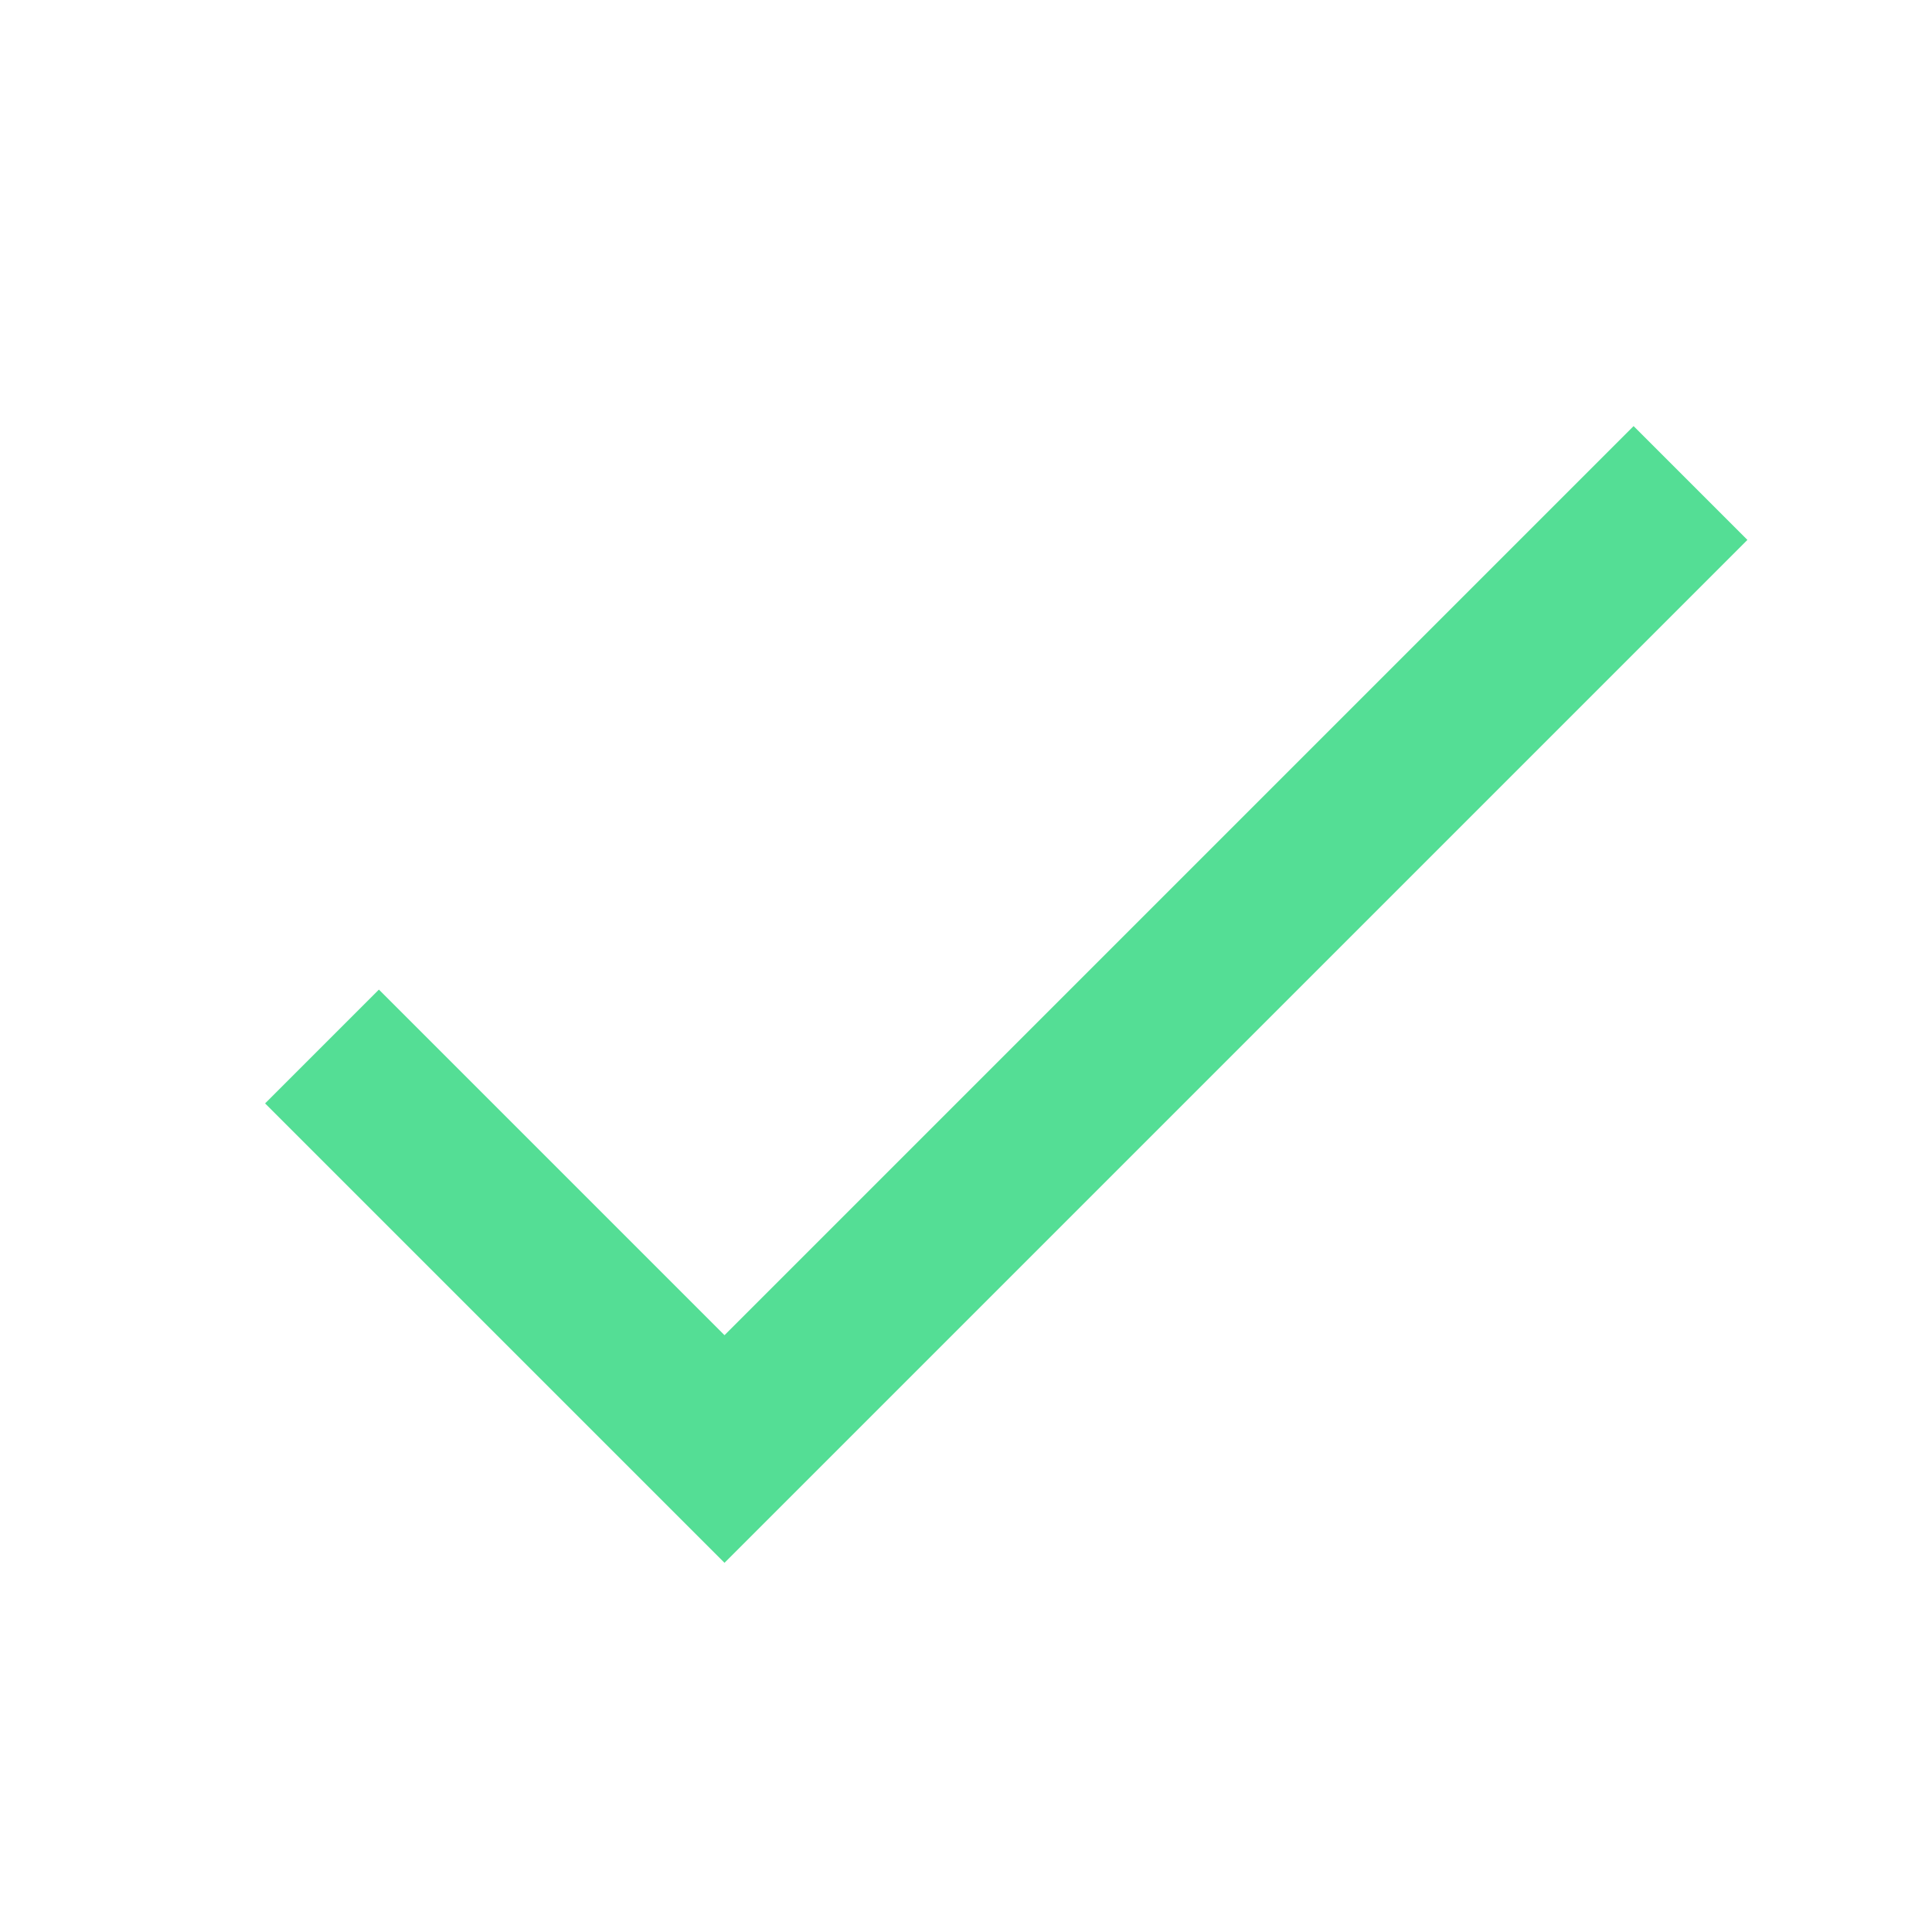
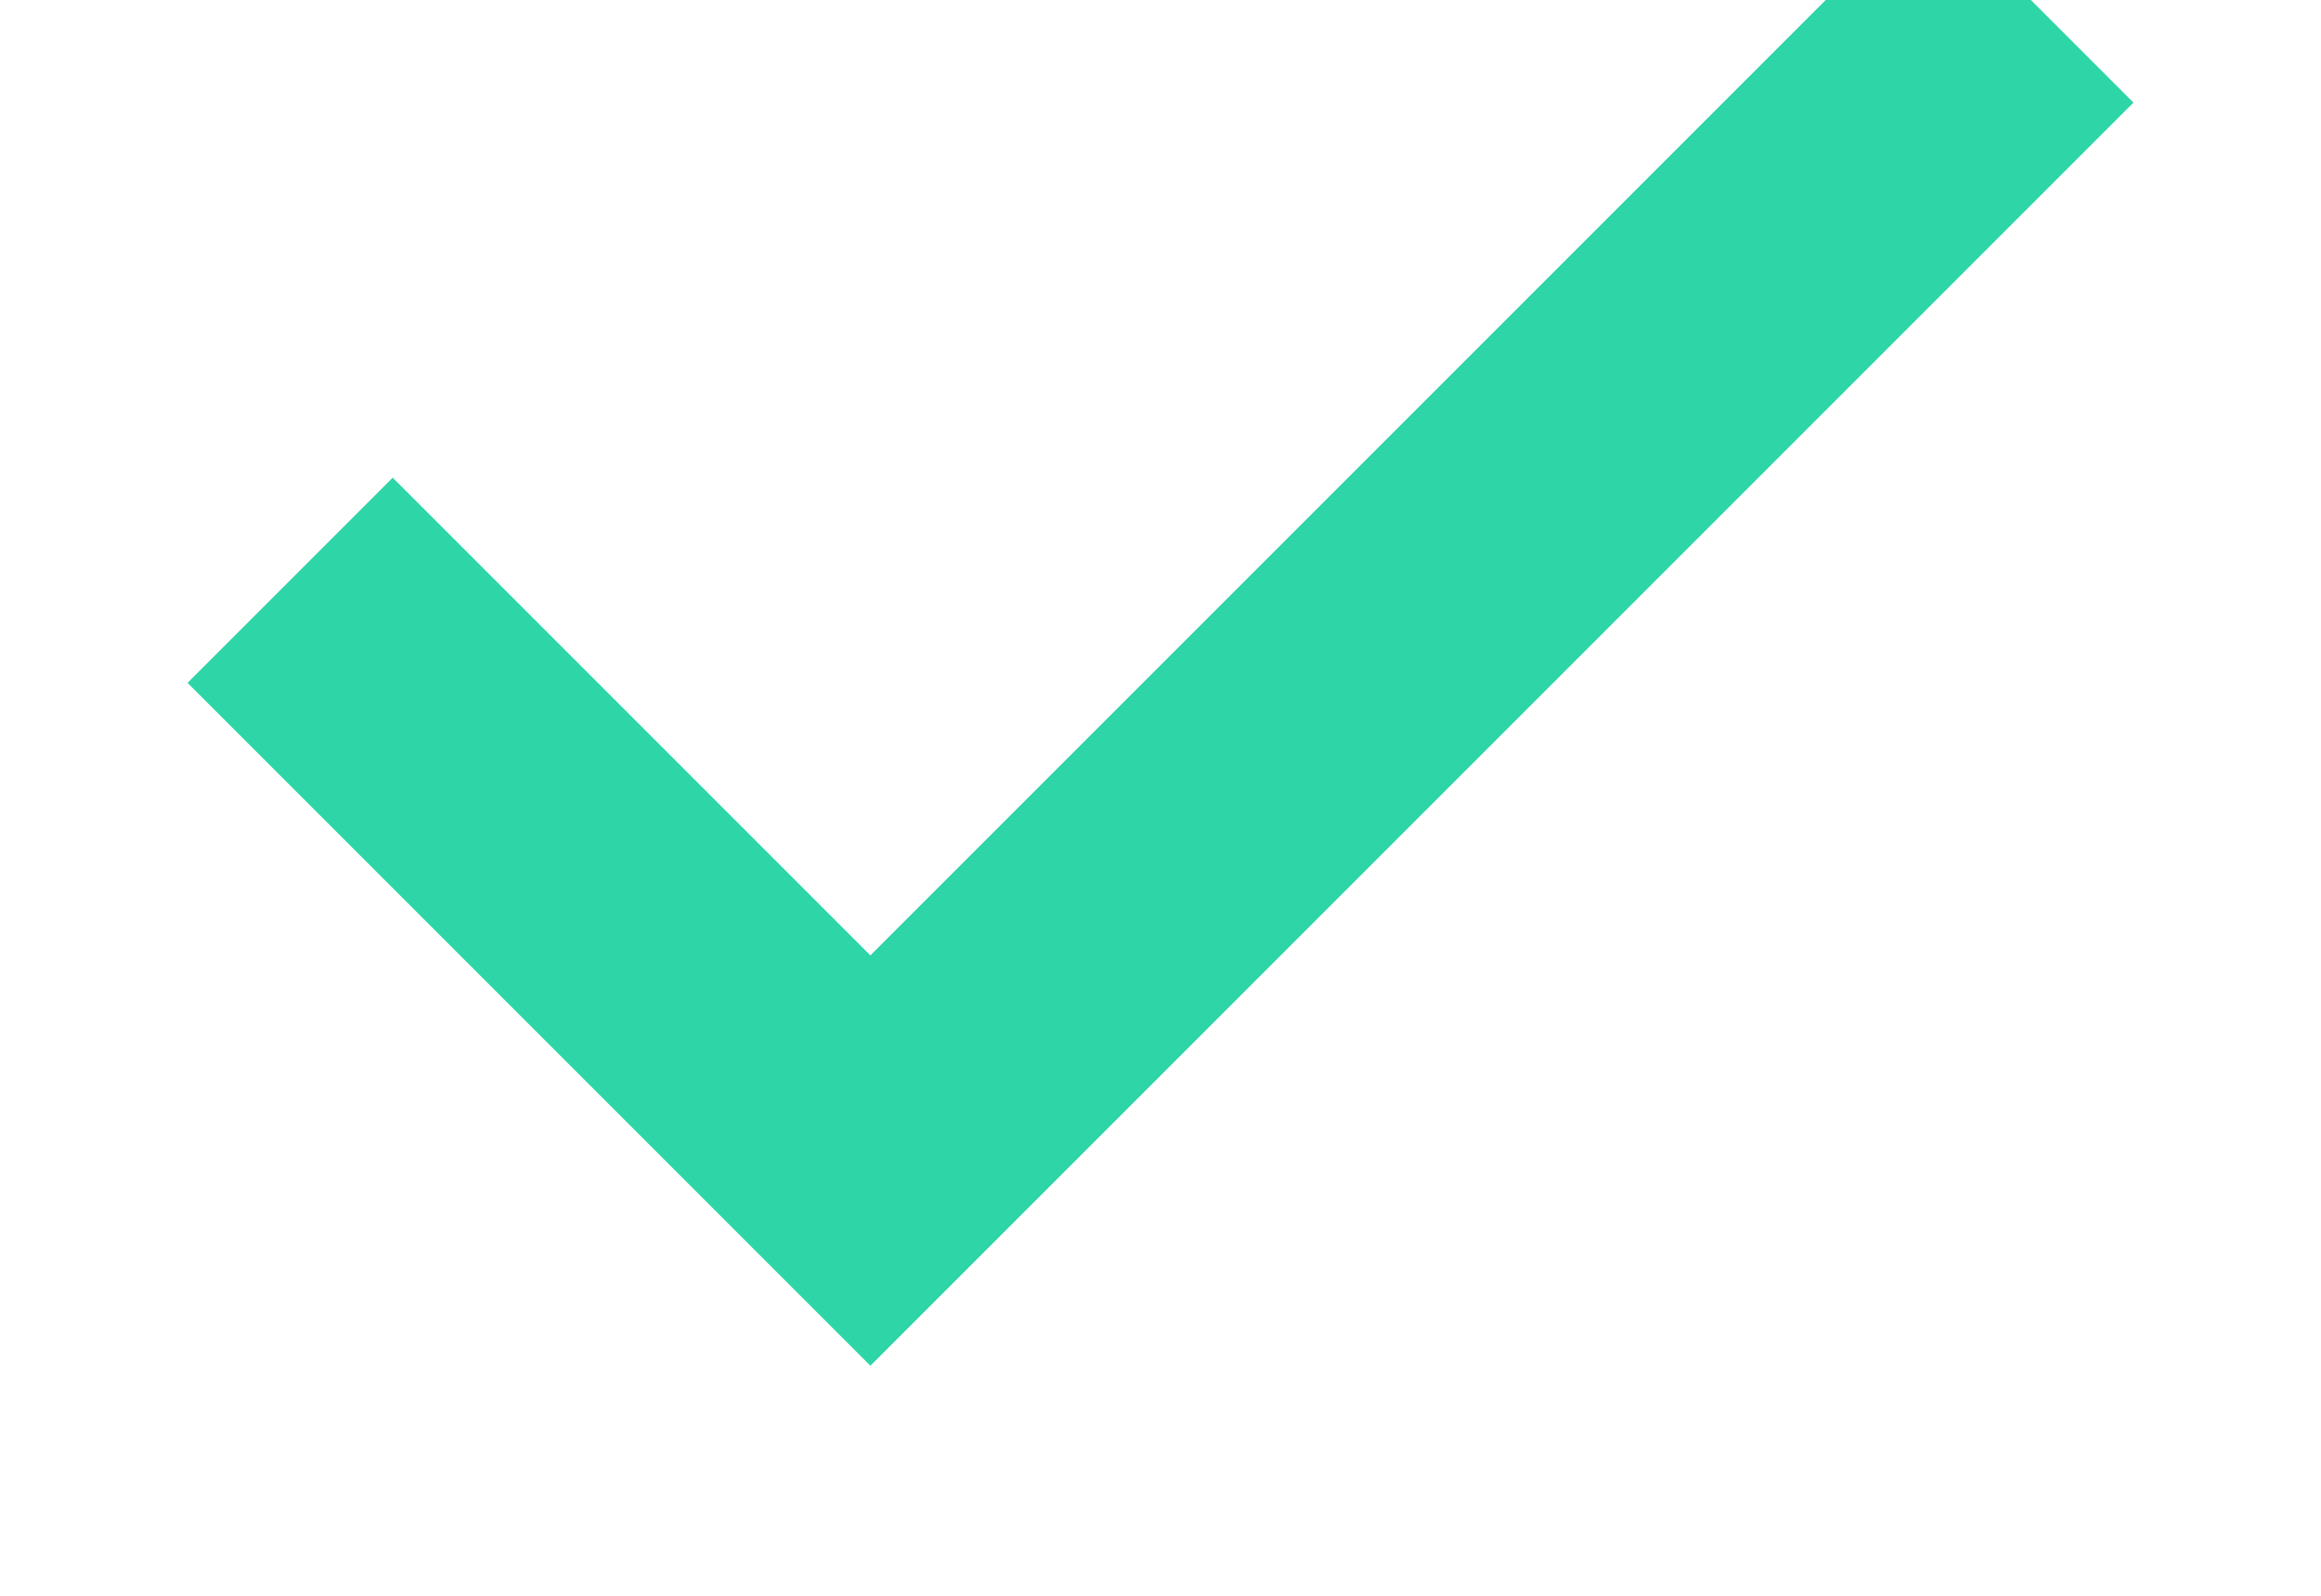
- <svg xmlns="http://www.w3.org/2000/svg" viewBox="0,0,256,256" width="24px" height="24px" fill-rule="nonzero">
-   <g fill="#54de95" fill-rule="nonzero" stroke="none" stroke-width="1" stroke-linecap="butt" stroke-linejoin="miter" stroke-miterlimit="10" stroke-dasharray="" stroke-dashoffset="0" font-family="none" font-weight="none" font-size="none" text-anchor="none" style="mix-blend-mode: normal">
-     <g transform="scale(10.66667,10.66667)">
-       <path d="M20.293,5.293l-11.293,11.293l-4.293,-4.293l-1.414,1.414l5.707,5.707l12.707,-12.707z" />
-     </g>
-   </g>
+ <svg xmlns="http://www.w3.org/2000/svg" width="16" height="11" viewBox="0 0 16 11">
+   <defs>
+     <style>
+       .cls-1 {
+         fill: none;
+         stroke: #2dd5a7;
+         stroke-width: 2px;
+         fill-rule: evenodd;
+       }
+     </style>
+   </defs>
+   <path id="Shape_10_copy_5" data-name="Shape 10 copy 5" class="cls-1" d="M2,4L6,8l8-8" />
</svg>
